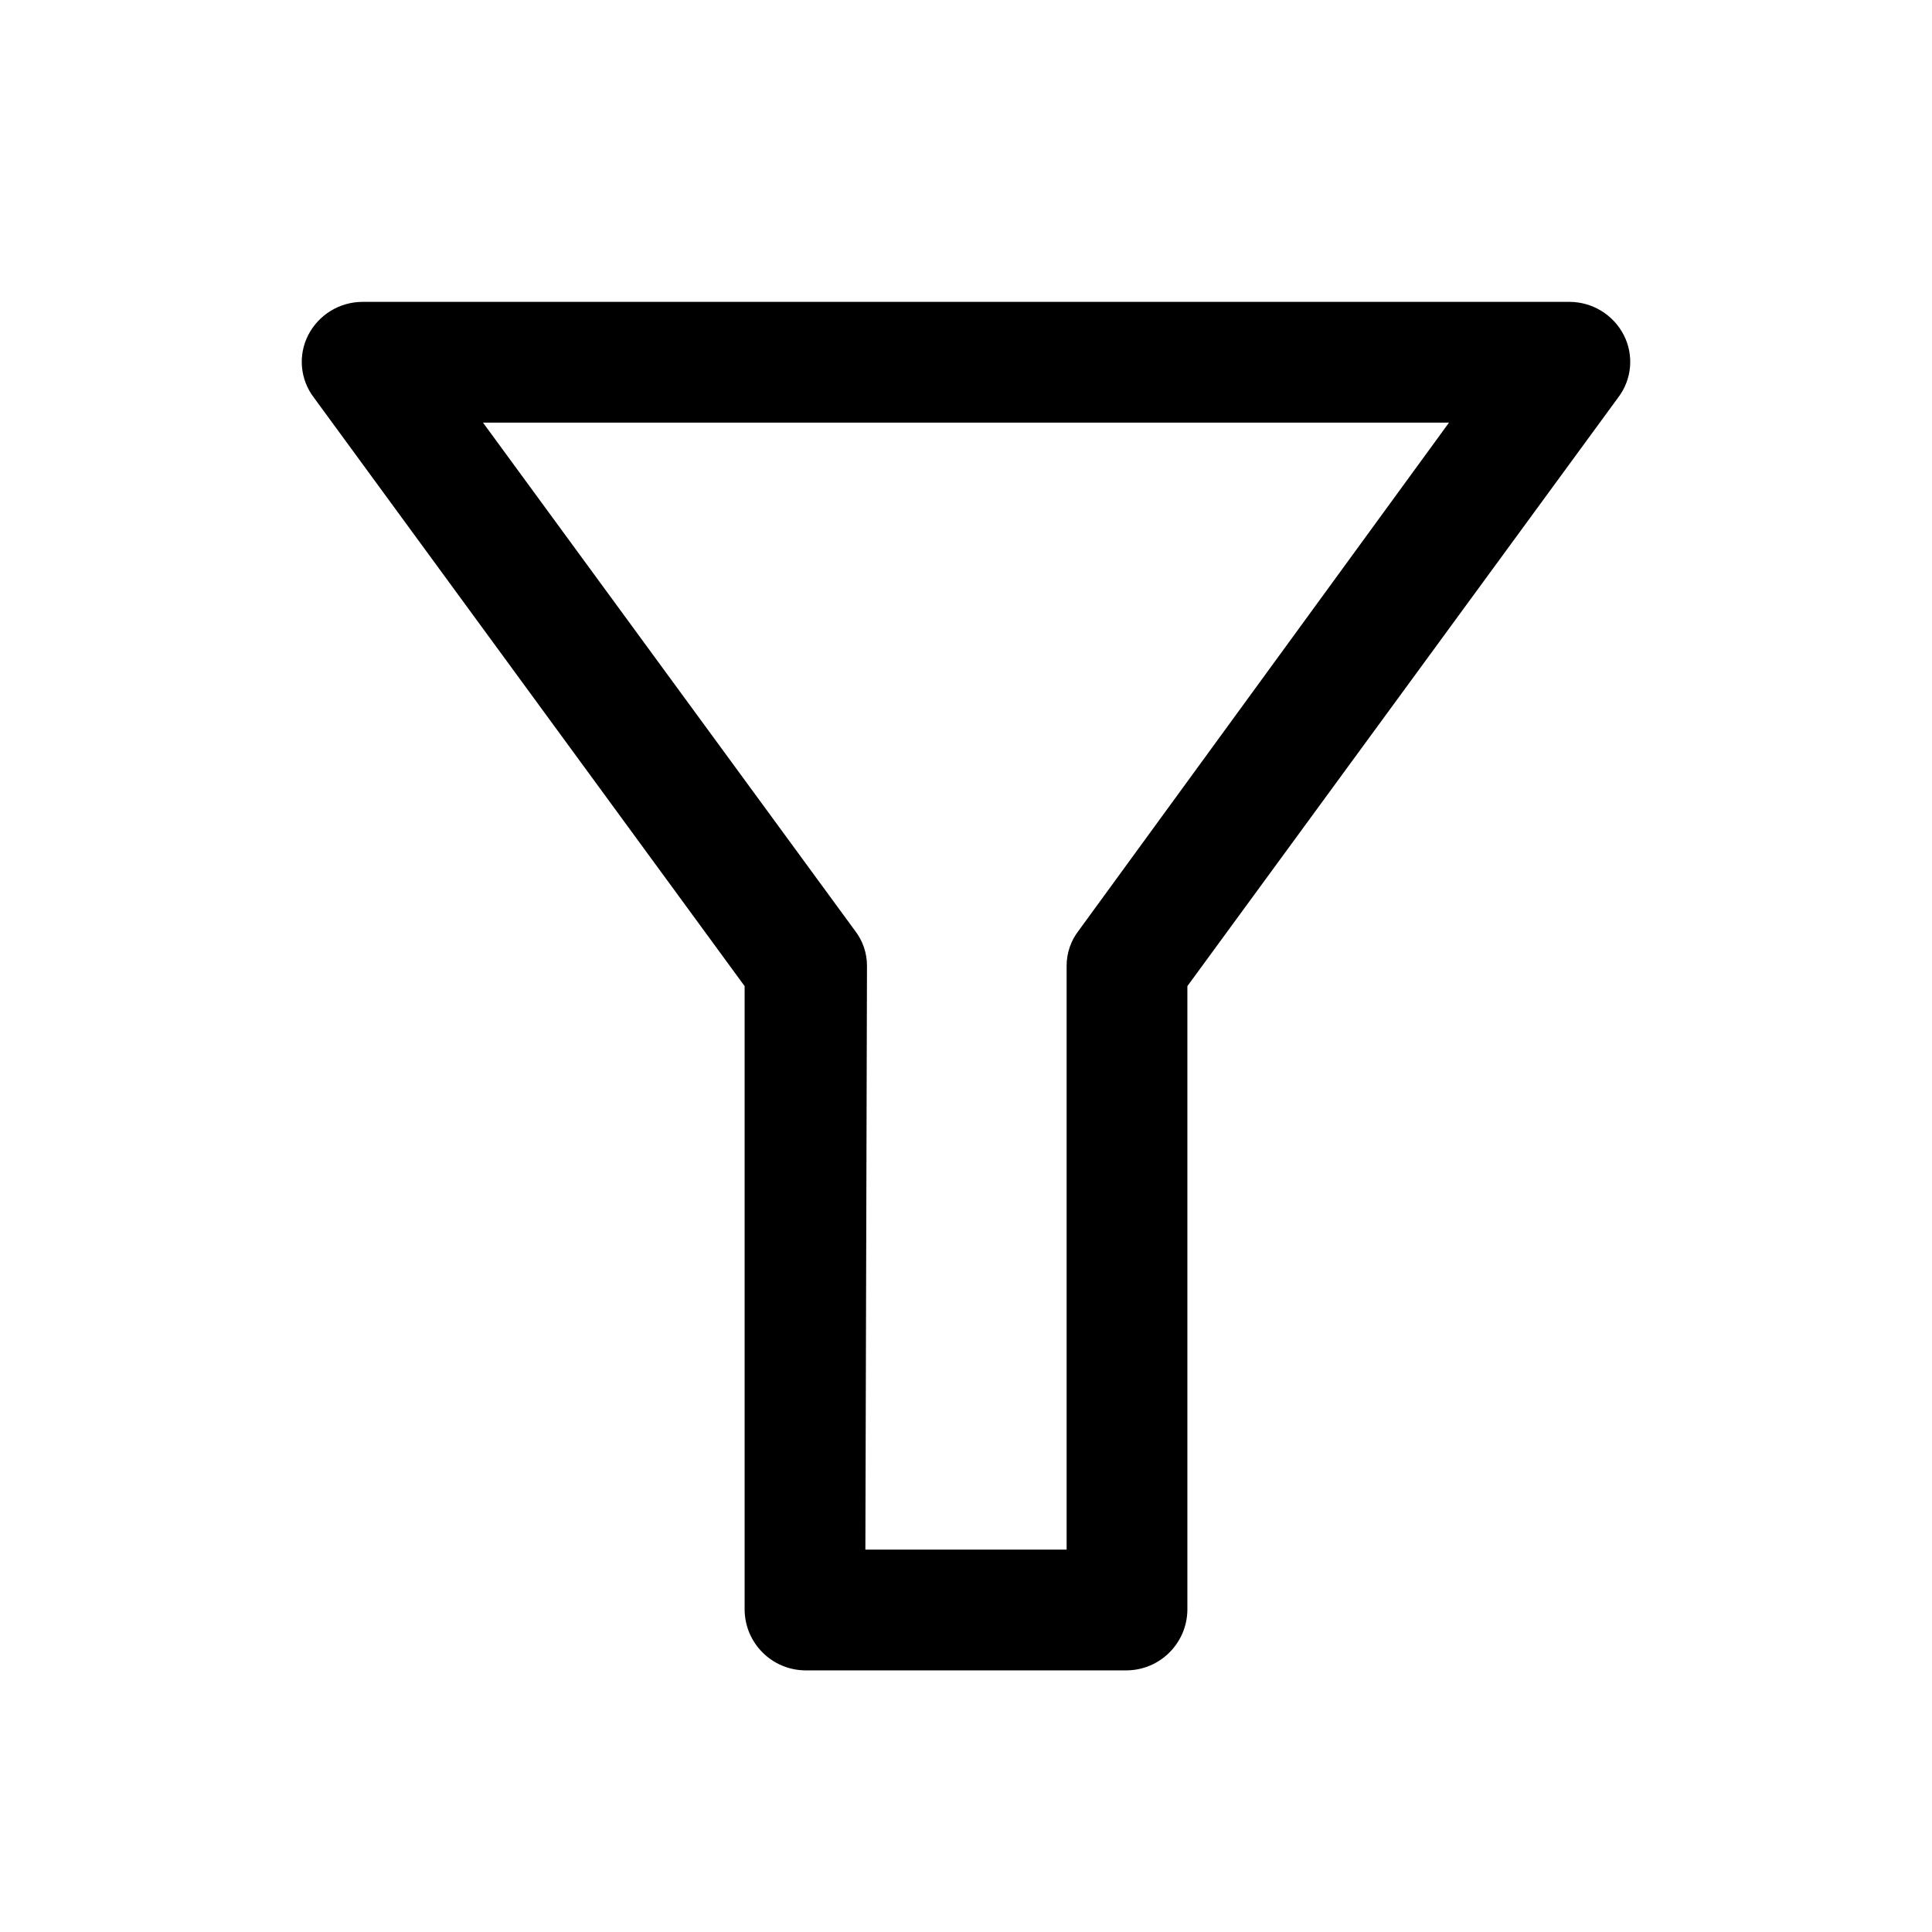
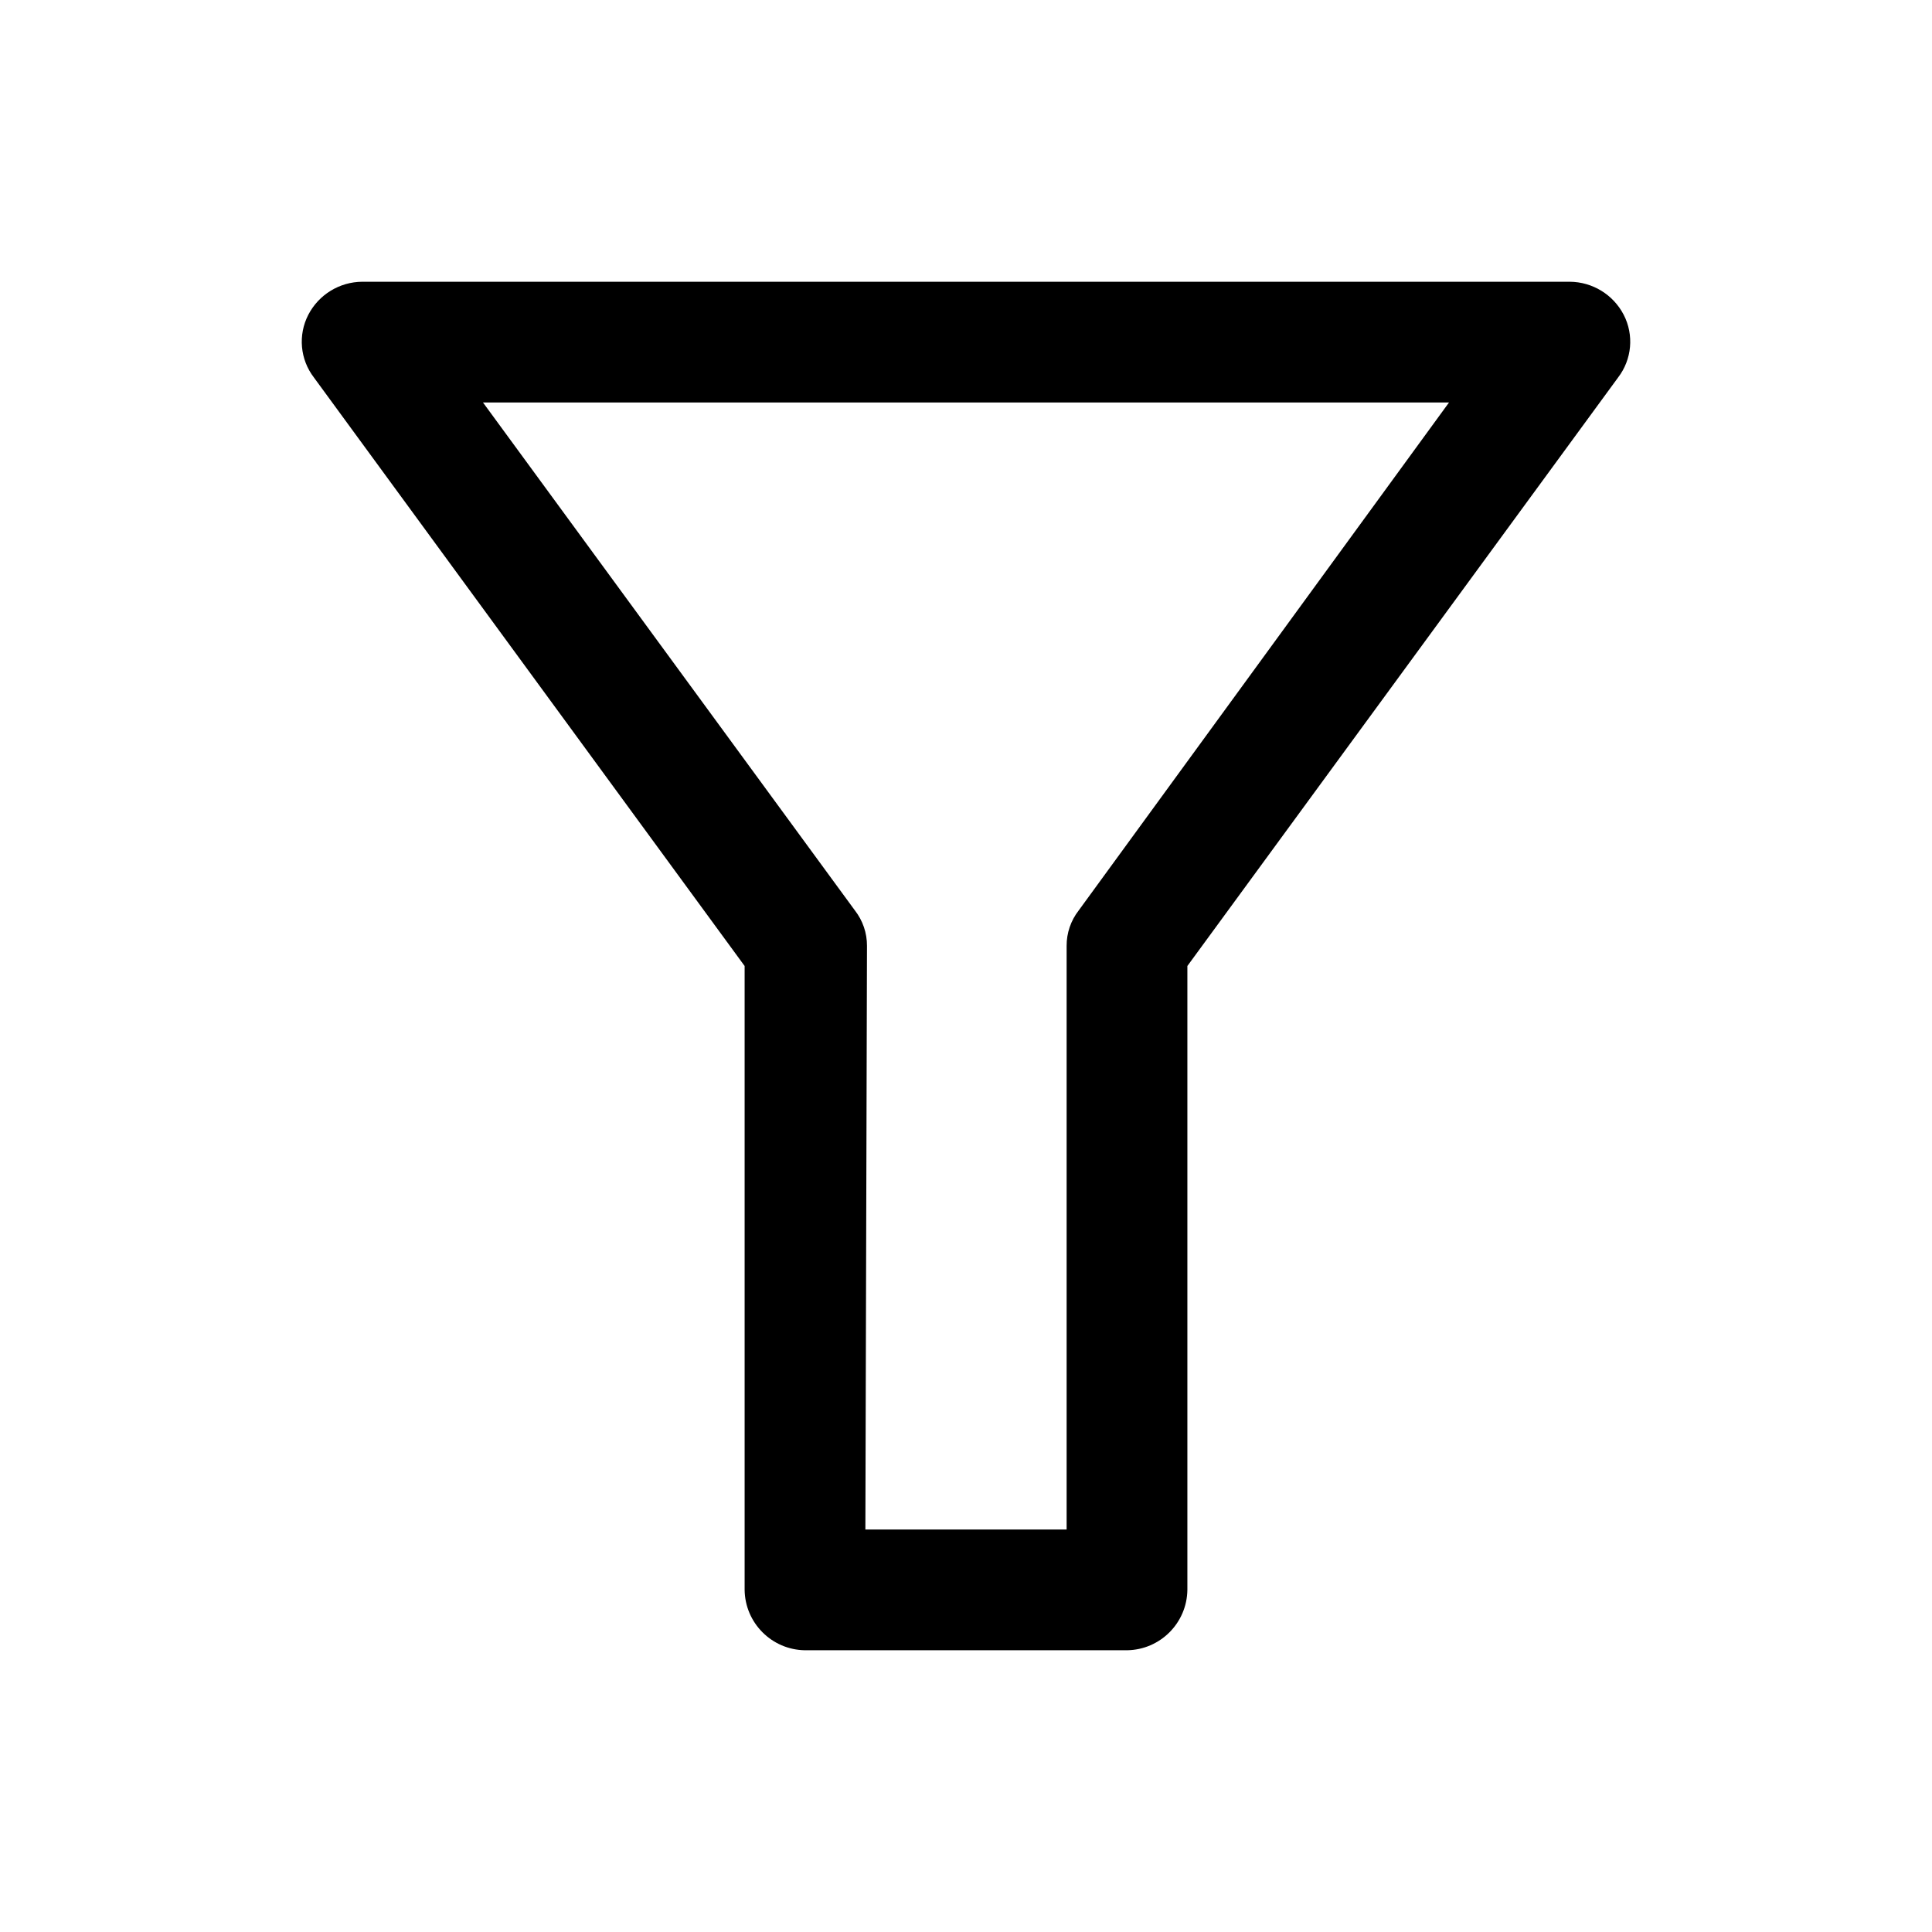
<svg xmlns="http://www.w3.org/2000/svg" viewBox="0 0 24 24">
  <g id="filter">
-     <path d="M14,20.75H10A.76.76,0,0,1,9.25,20V12.25L3.9,4.94a.73.73,0,0,1-.07-.78.76.76,0,0,1,.67-.41h15a.76.76,0,0,1,.67.41.73.73,0,0,1-.07.78l-5.35,7.31V20A.76.76,0,0,1,14,20.75Zm-3.25-1.5h2.5V12a.71.71,0,0,1,.15-.44L18,5.25H6l4.62,6.31a.71.71,0,0,1,.15.44Z" />
+     <path d="M14,20.5H10a.76.76,0,0,1-.75-.75V12L3.9,4.69a.73.73,0,0,1-.07-.78A.76.76,0,0,1,4.5,3.5h15a.76.76,0,0,1,.67.41.73.73,0,0,1-.07.78L14.75,12v7.75A.76.76,0,0,1,14,20.5ZM10.75,19h2.5V11.75a.71.71,0,0,1,.15-.44L18,5H6l4.62,6.31a.71.71,0,0,1,.15.44Z" />
  </g>
</svg>
